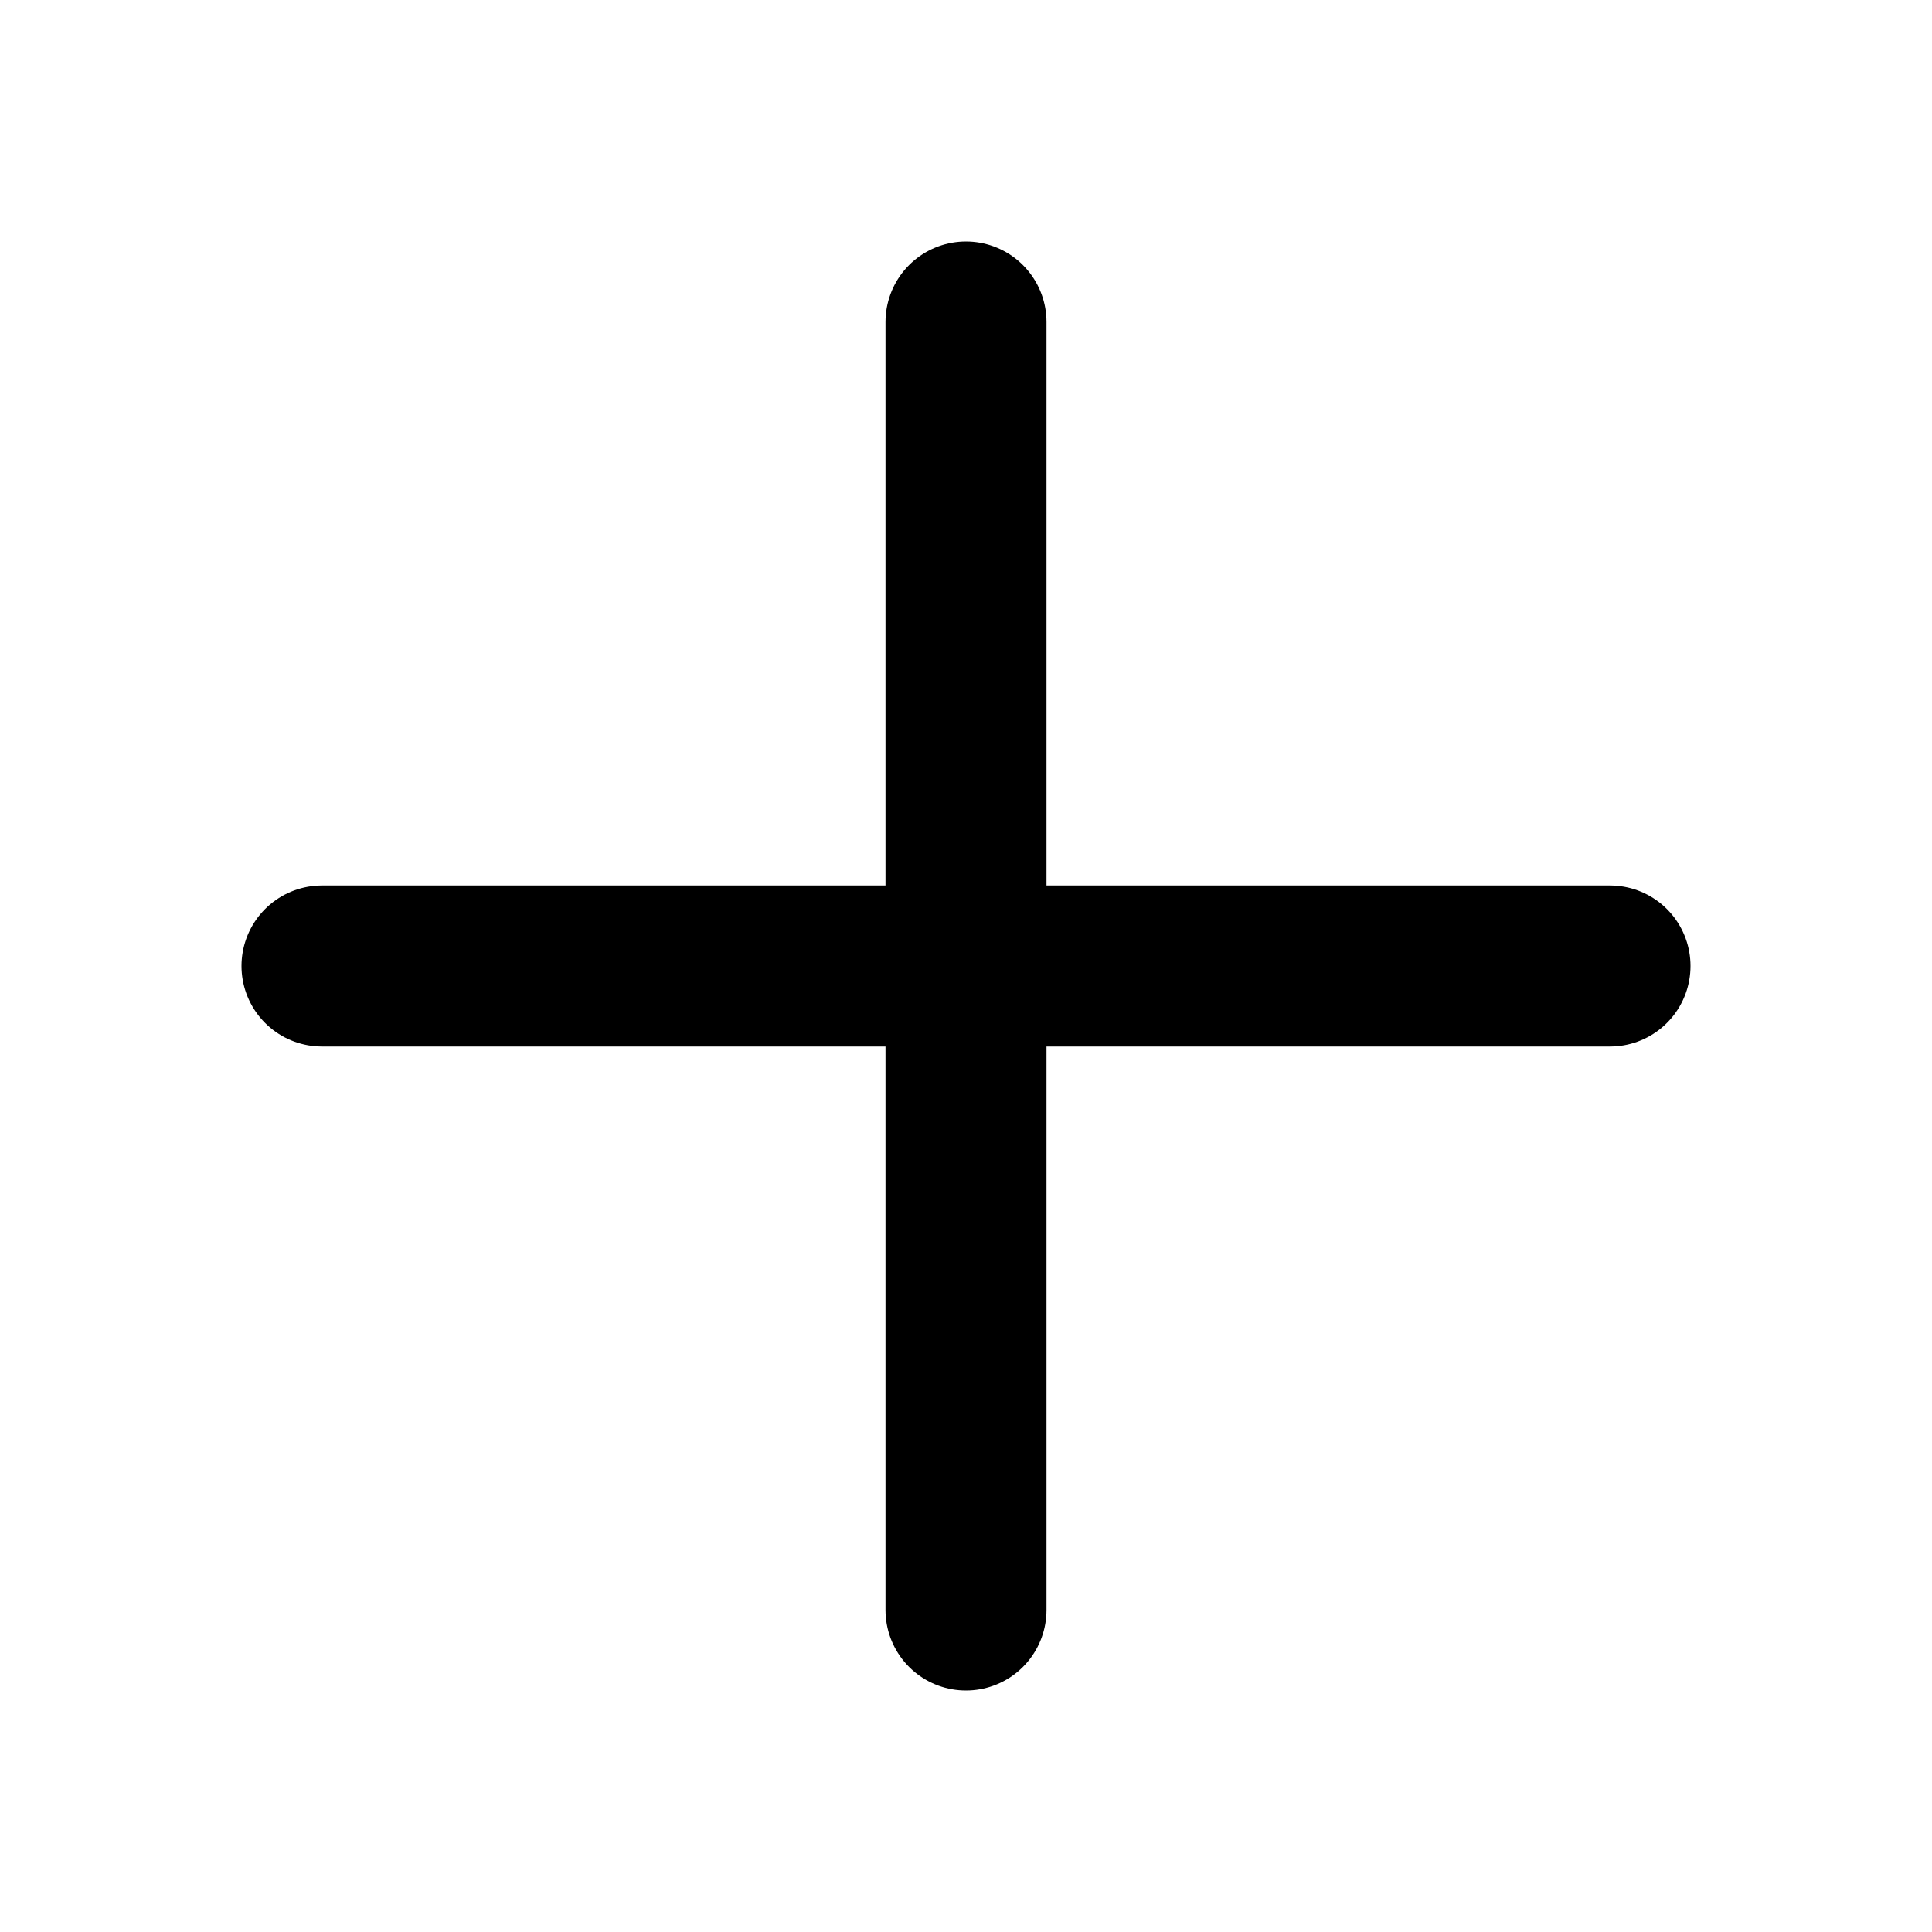
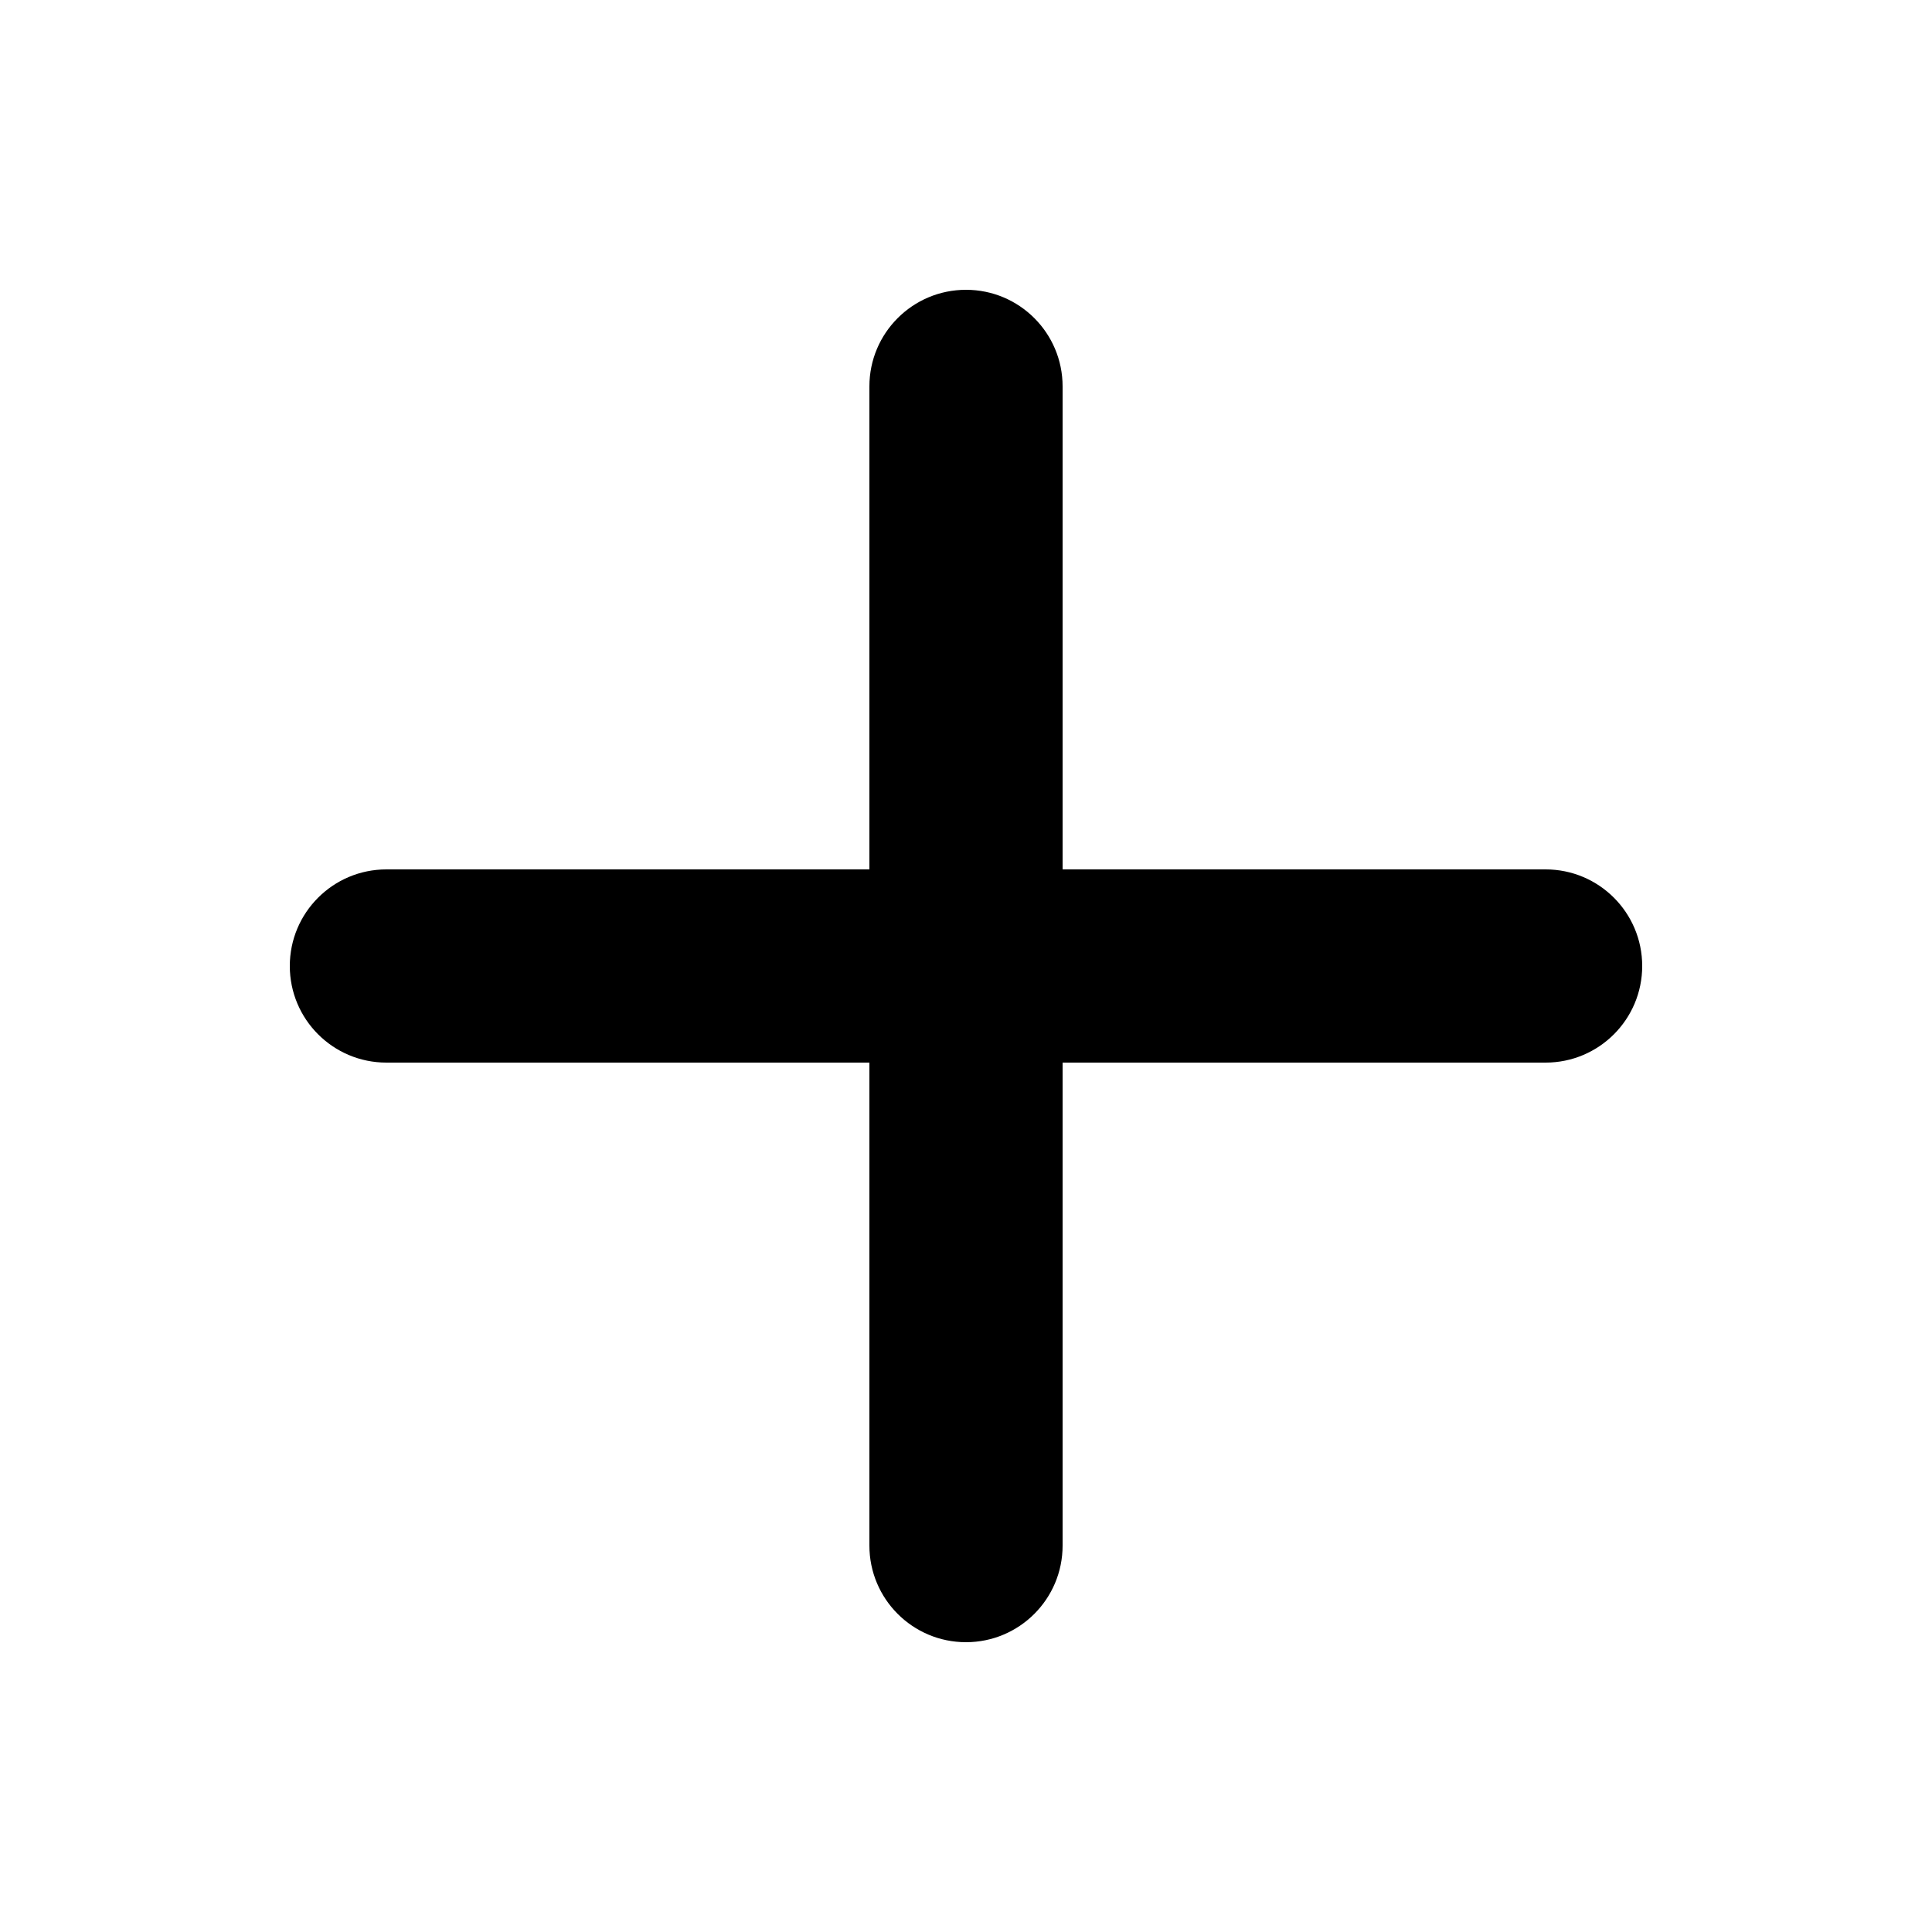
- <svg xmlns="http://www.w3.org/2000/svg" class="h-6 w-6" fill="none" viewBox="0 0 24 24" stroke="currentColor" stroke-width="2">
-   <path stroke-linecap="round" stroke-linejoin="round" d="M12 4v16m8-8H4" />
+ <svg xmlns="http://www.w3.org/2000/svg" class="h-5 w-5" viewBox="0 0 20 20" fill="currentColor">
+   <path fill-rule="evenodd" d="M10 3a1 1 0 011 1v5h5a1 1 0 110 2h-5v5a1 1 0 11-2 0v-5H4a1 1 0 110-2h5V4a1 1 0 011-1z" clip-rule="evenodd" />
</svg>
